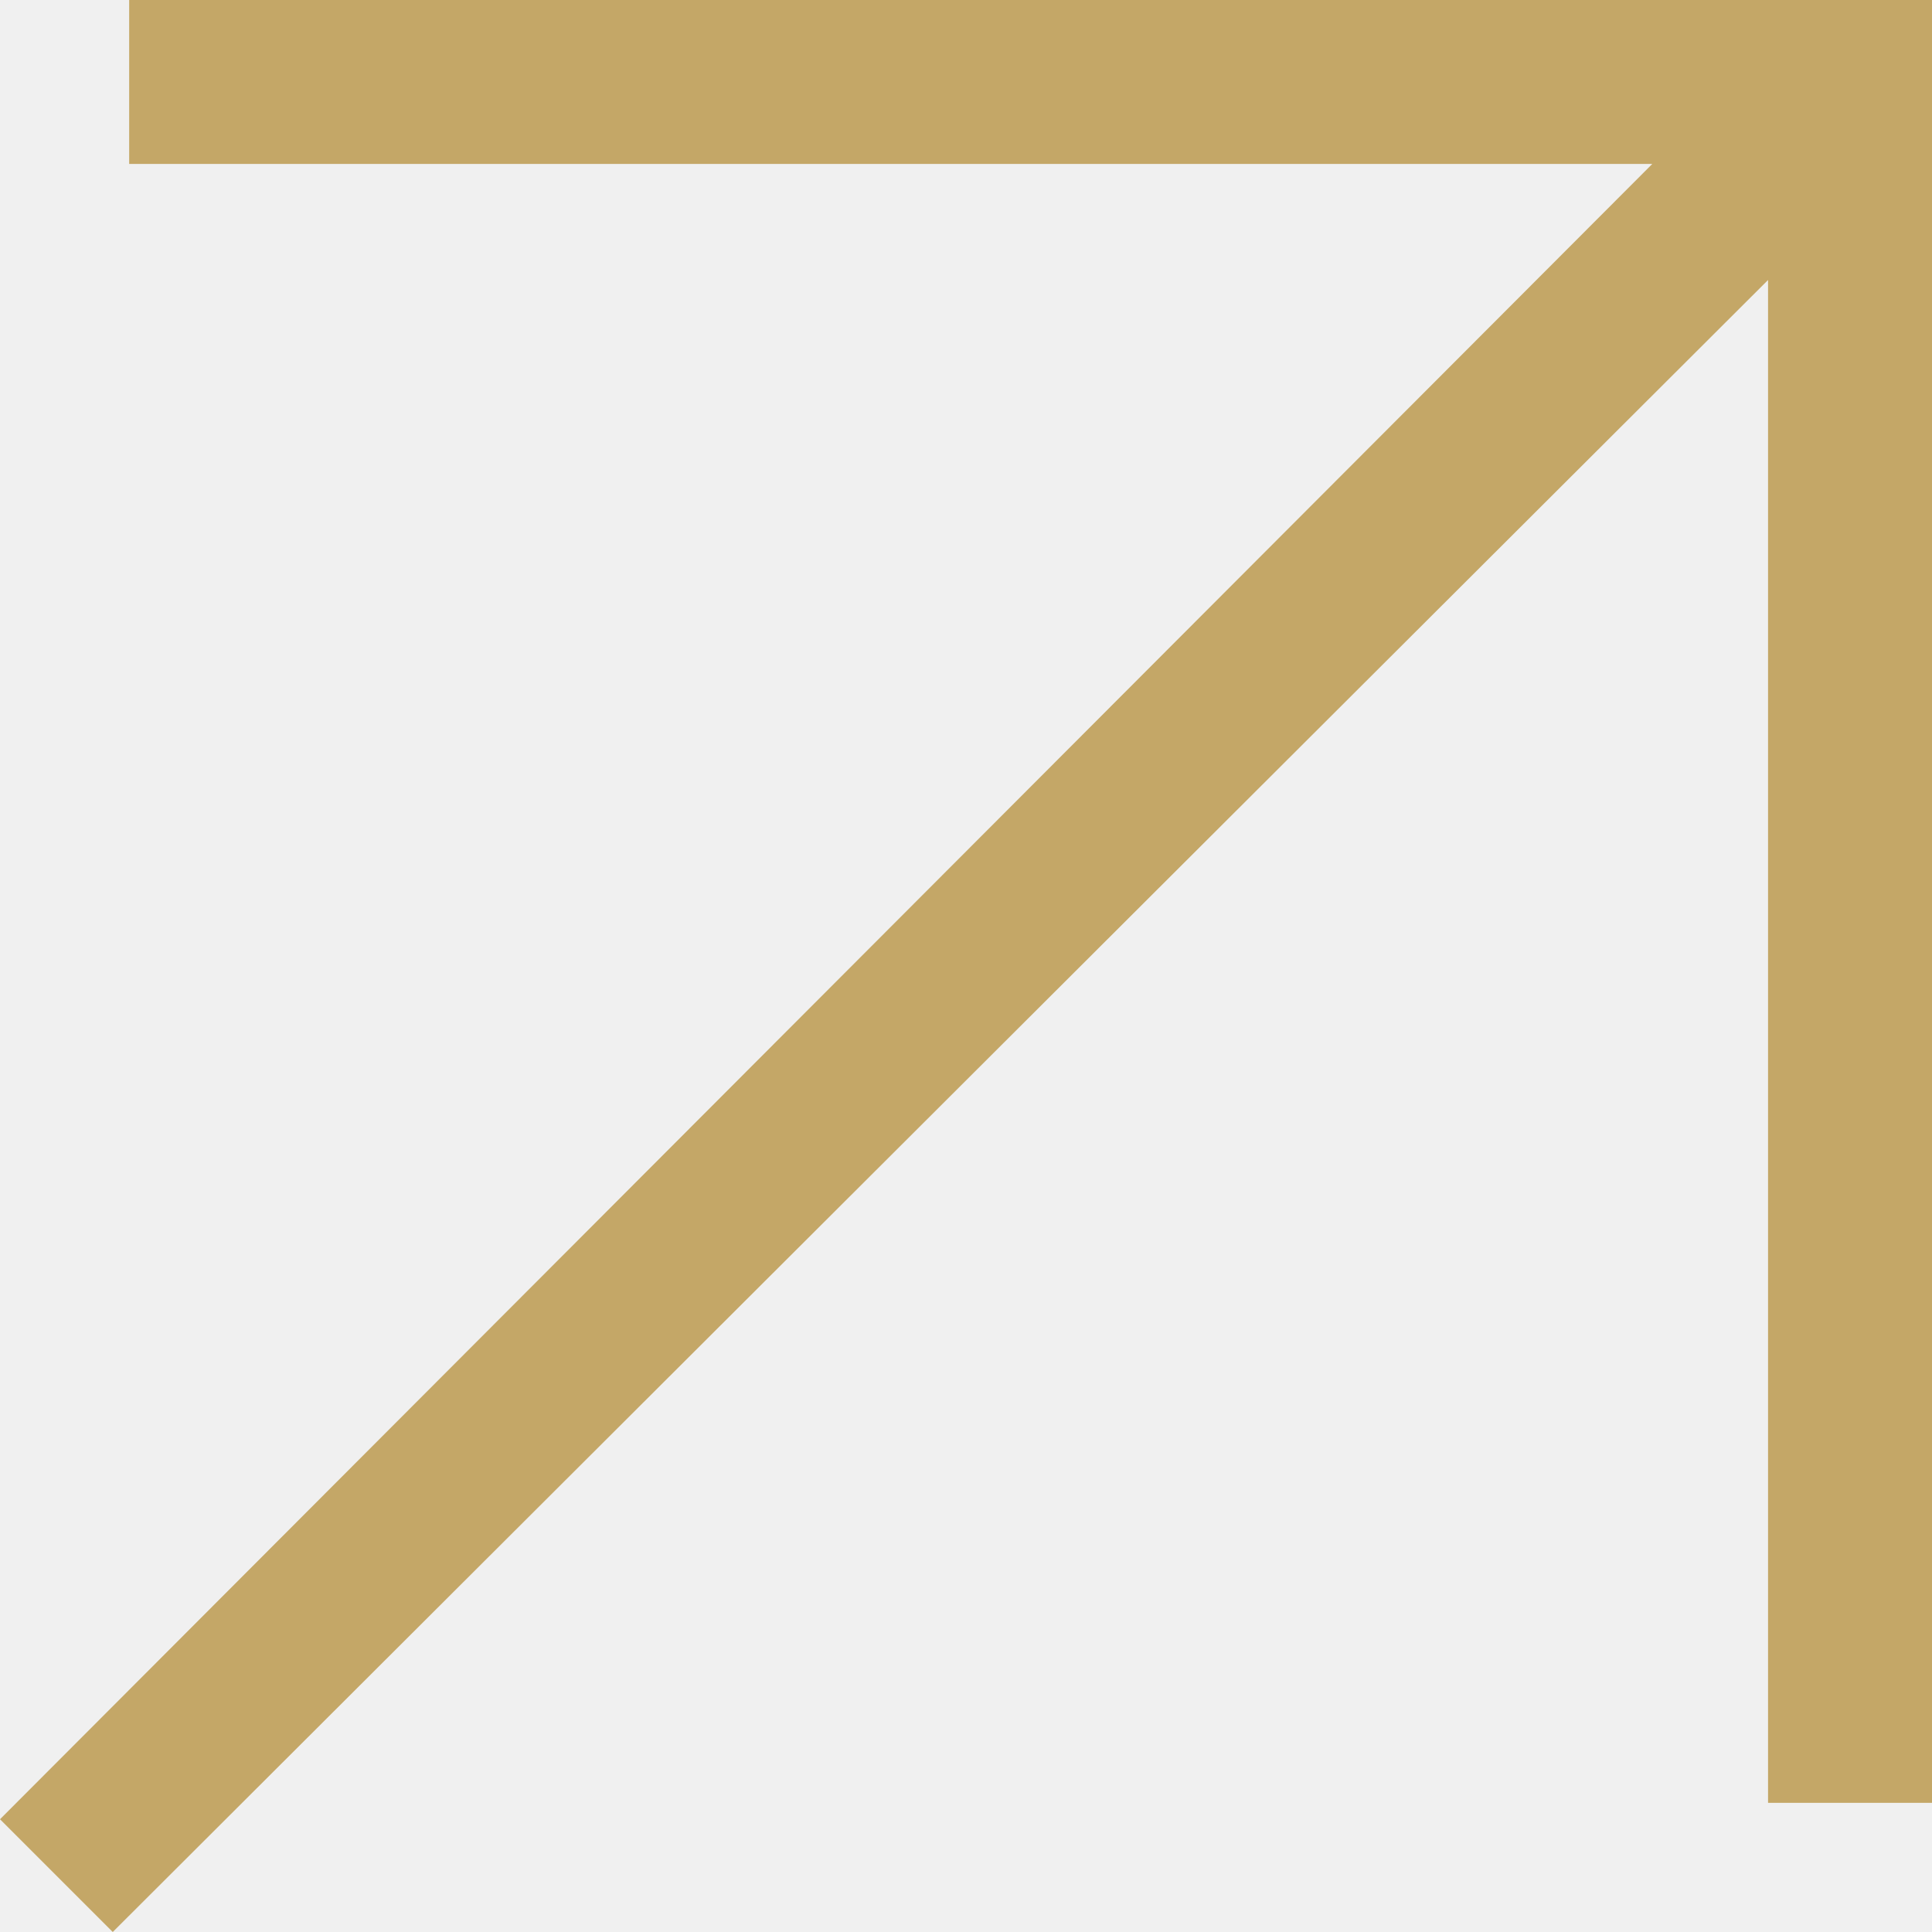
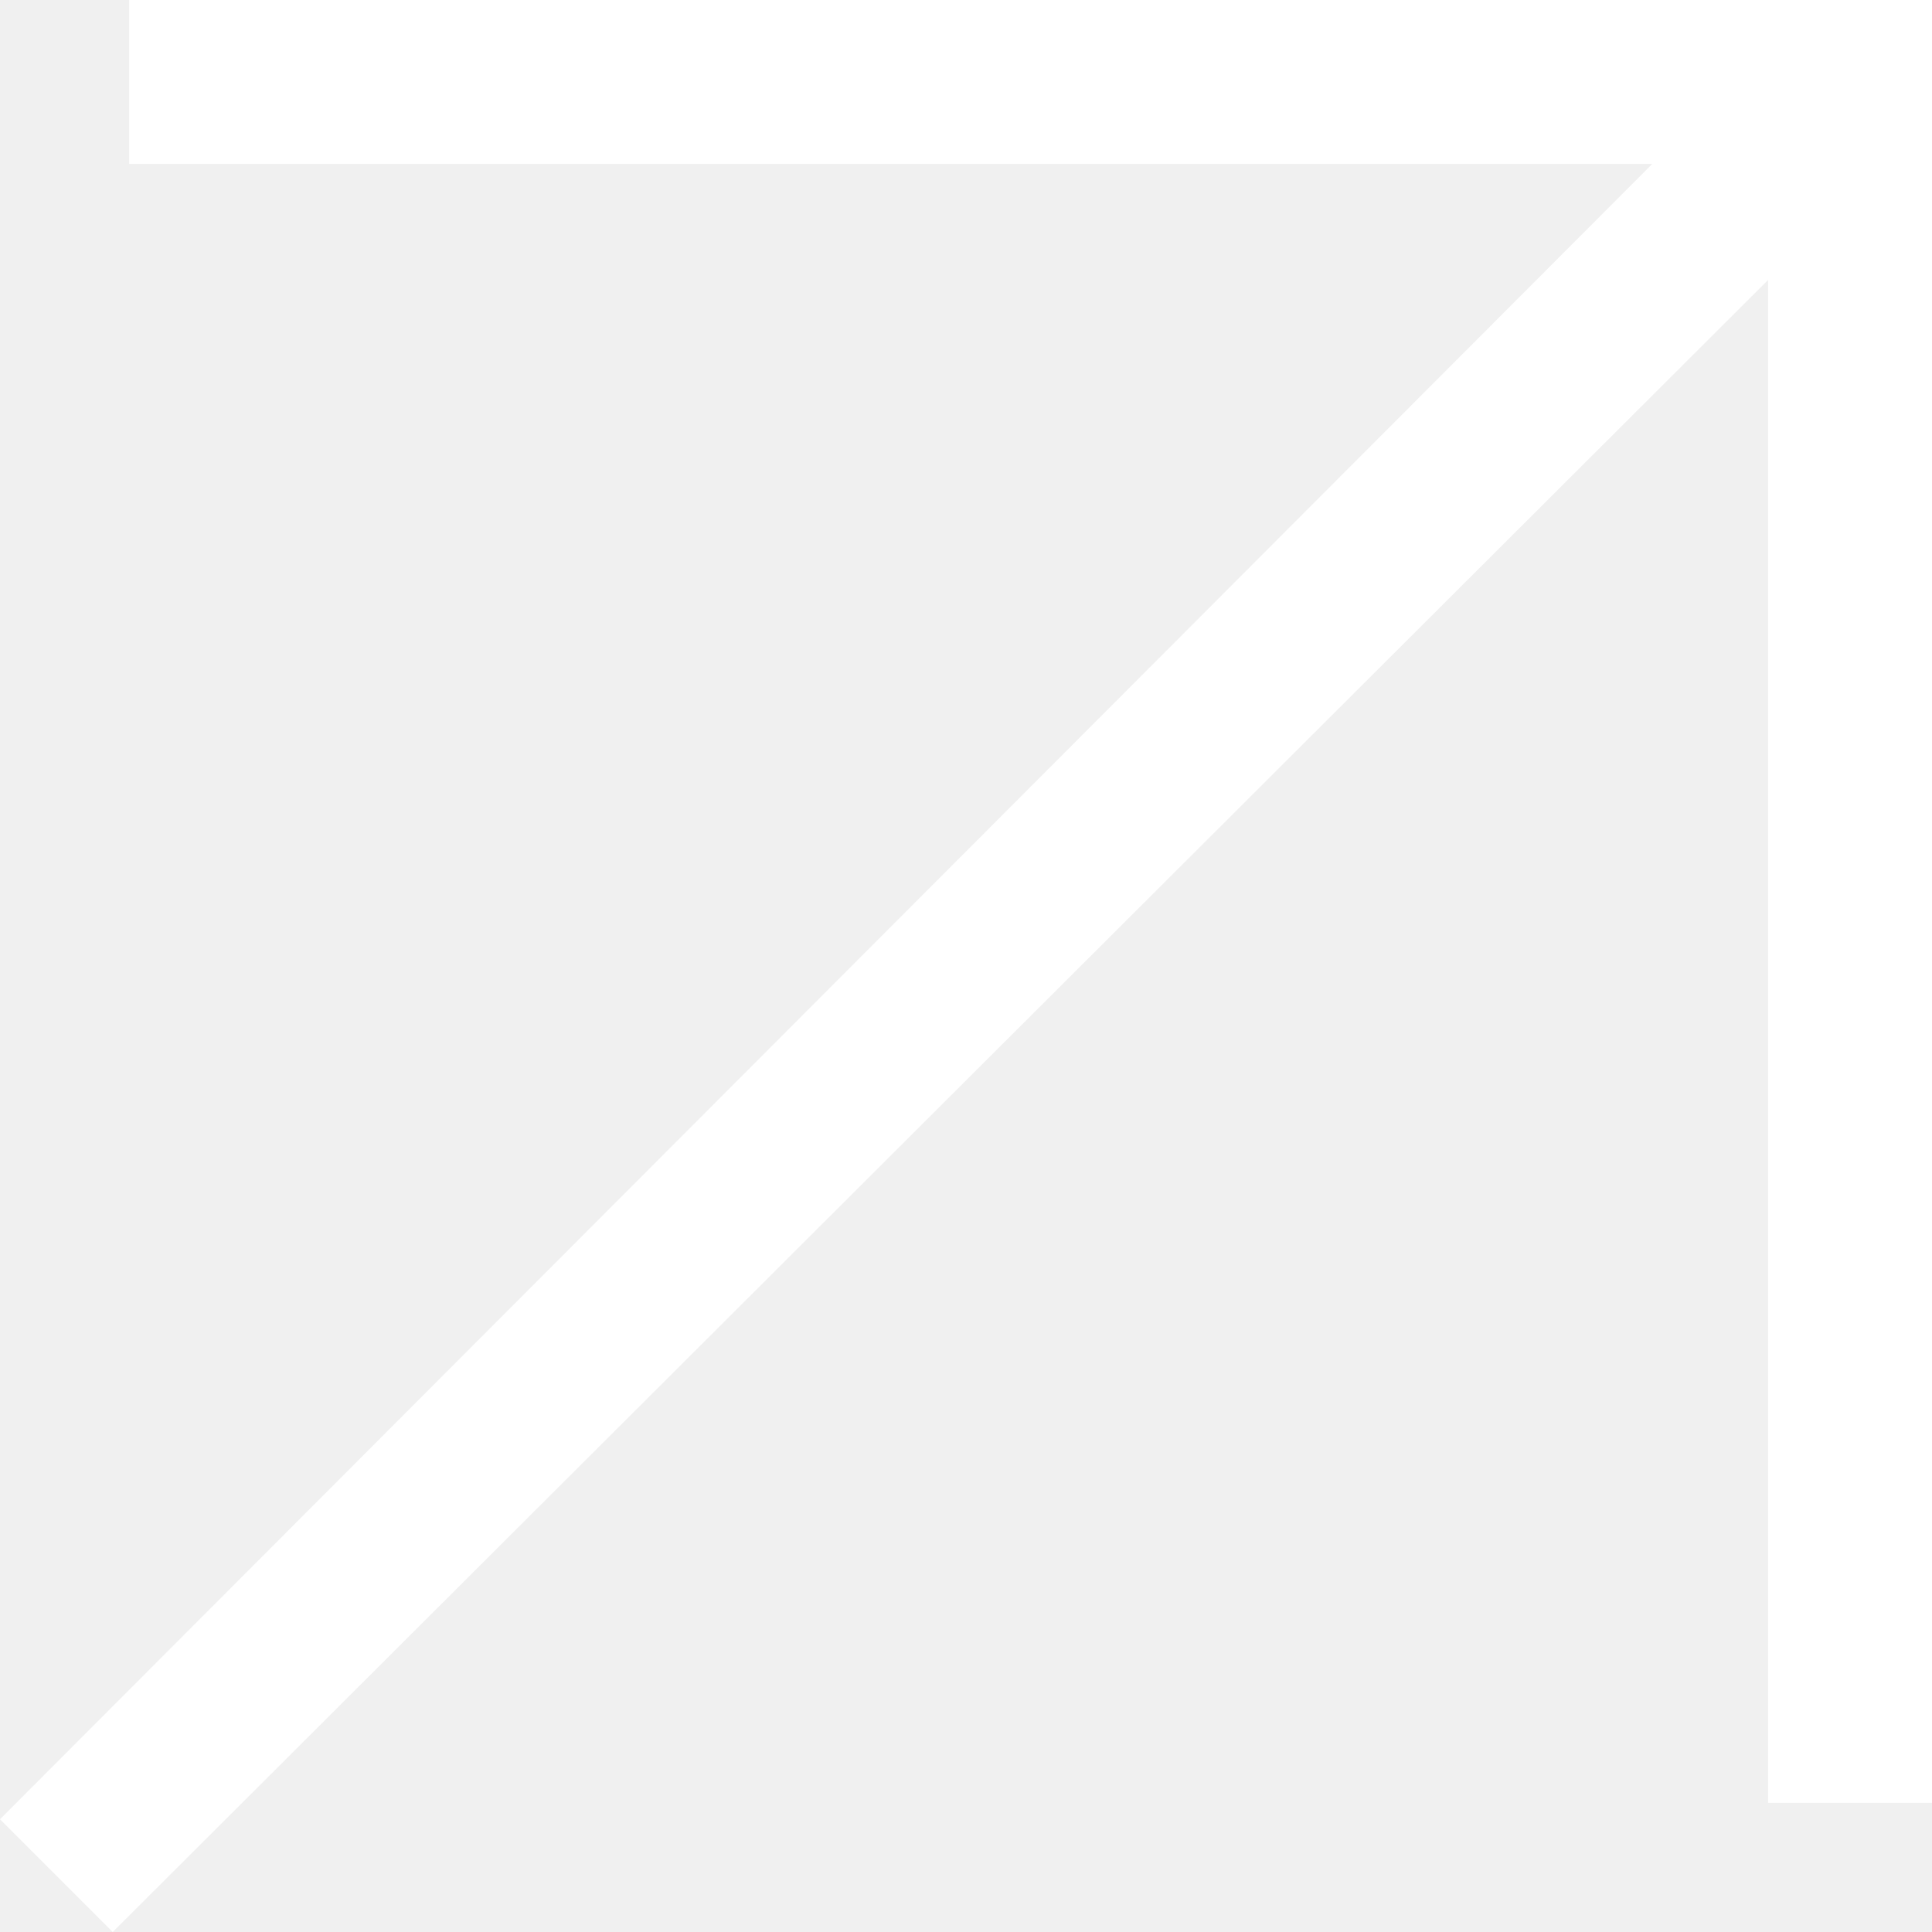
<svg xmlns="http://www.w3.org/2000/svg" width="14" height="14" viewBox="0 0 14 14" fill="none">
-   <path d="M0.817 14L12.812 2.029V13.064H14V0H0.936V1.188H11.973L0 13.183L0.817 14Z" fill="#C4A767" />
+   <path d="M0.817 14L12.812 2.029V13.064H14V0H0.936V1.188H11.973L0 13.183L0.817 14Z" fill="white" />
</svg>
